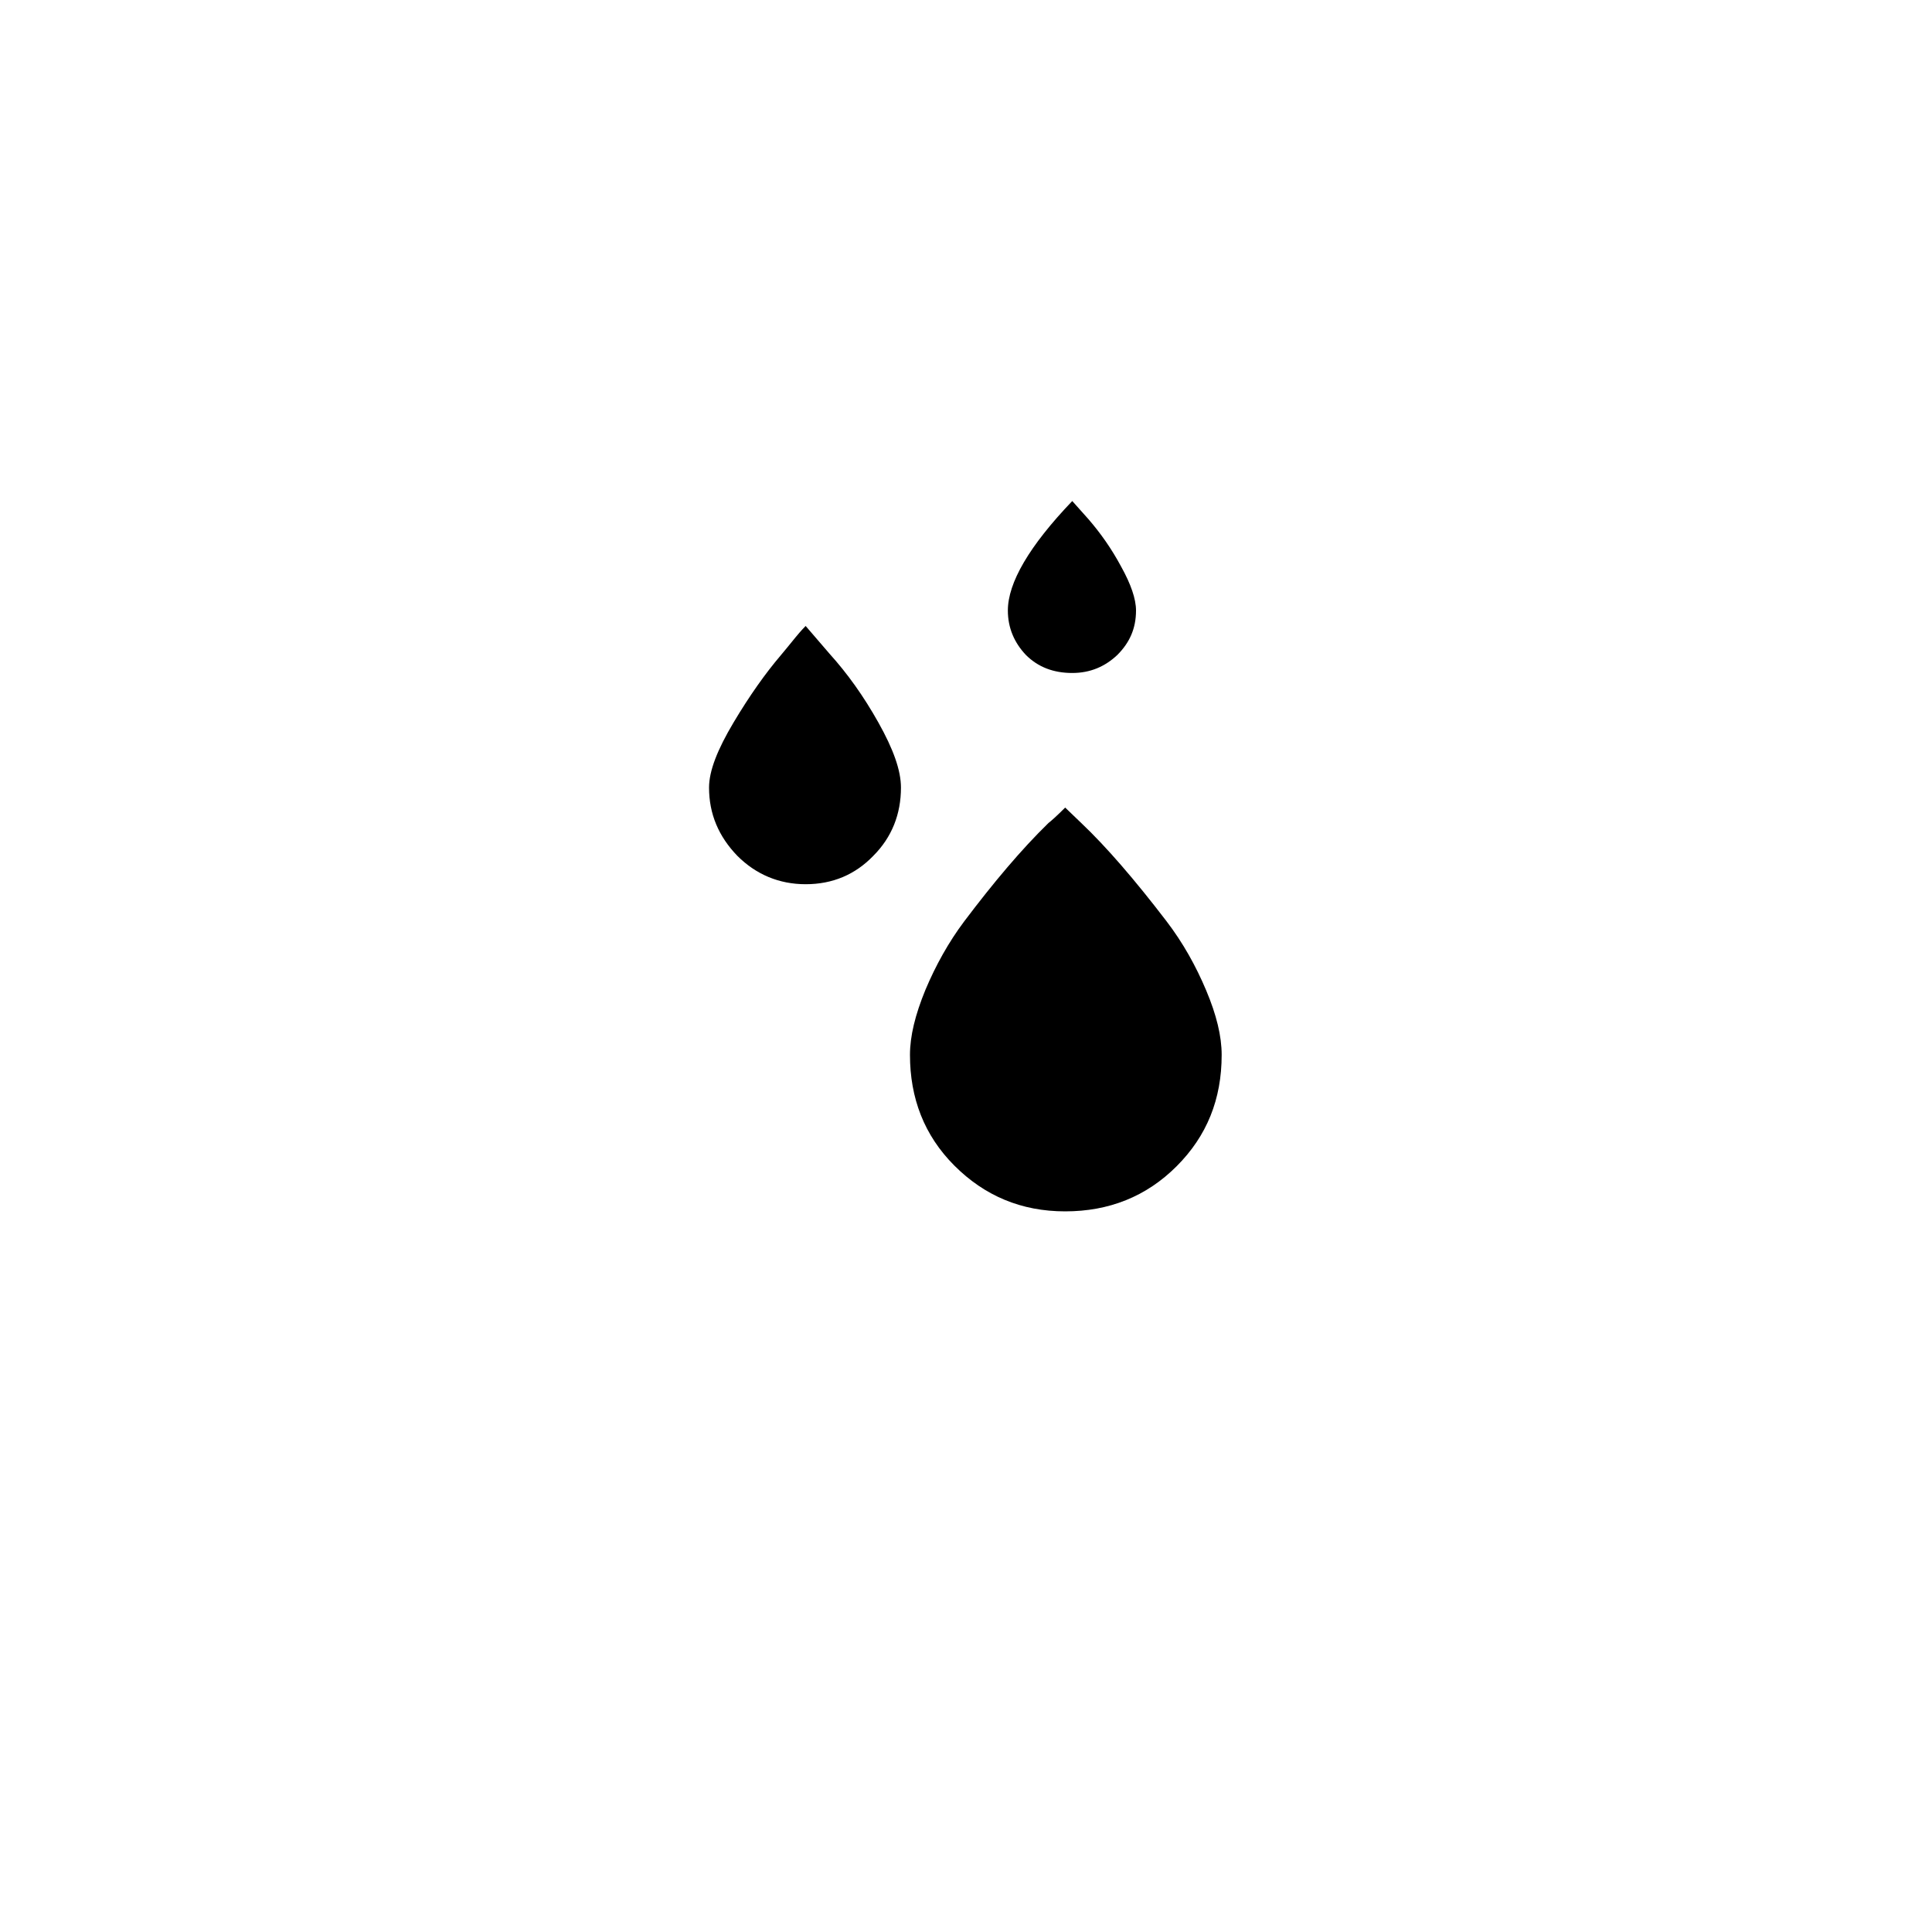
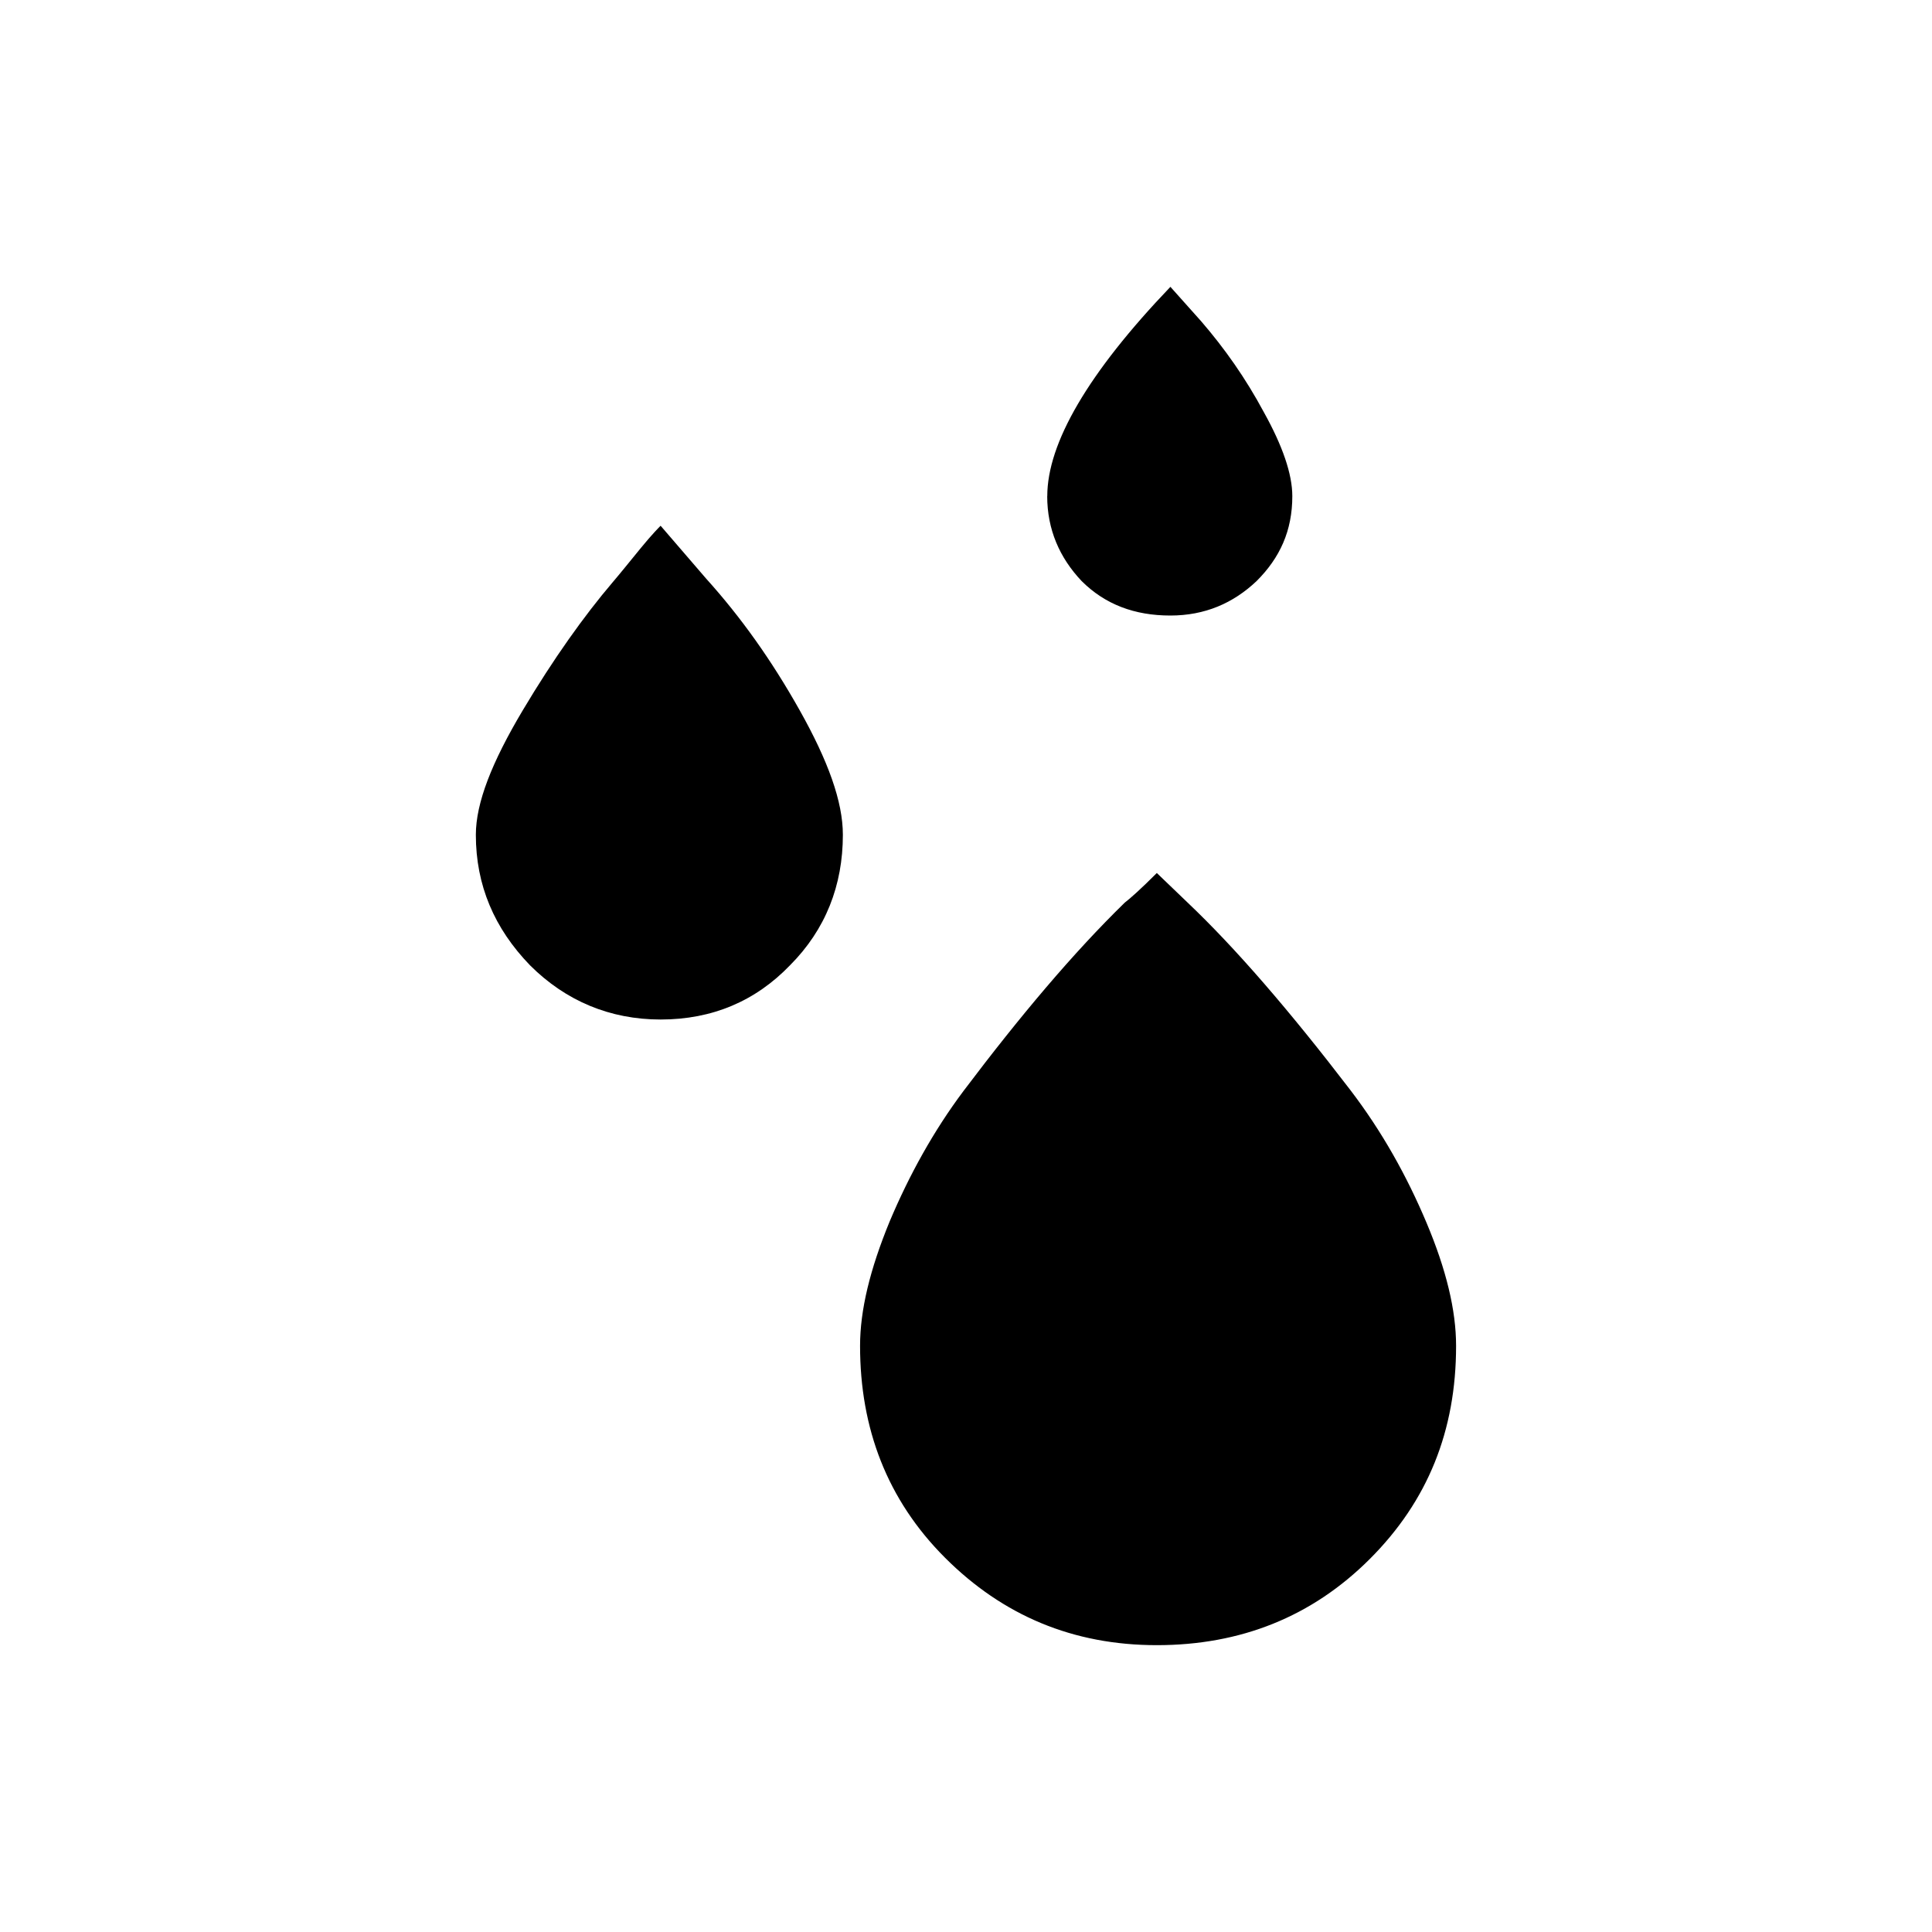
<svg xmlns="http://www.w3.org/2000/svg" version="1.1" id="Layer_1" x="0px" y="0px" viewBox="0 0 30 30" style="enable-background:new 0 0 30 30;" xml:space="preserve">
-   <path d="M11.01,12.23c0-0.26,0.13-0.59,0.38-1.01c0.25-0.42,0.5-0.77,0.73-1.04c0.06-0.07,0.14-0.17,0.23-0.28s0.15-0.17,0.16-0.18  l0.37,0.43c0.28,0.31,0.53,0.66,0.76,1.07c0.23,0.41,0.35,0.74,0.35,1.01c0,0.41-0.14,0.77-0.43,1.06  c-0.28,0.29-0.63,0.44-1.05,0.44c-0.41,0-0.77-0.15-1.06-0.44C11.16,12.99,11.01,12.64,11.01,12.23z M14.13,16.38  c0-0.29,0.08-0.62,0.24-1.01c0.16-0.38,0.36-0.74,0.6-1.06c0.46-0.61,0.89-1.12,1.31-1.53c0.04-0.03,0.13-0.11,0.26-0.24l0.25,0.24  c0.39,0.37,0.83,0.88,1.32,1.52c0.26,0.34,0.46,0.7,0.62,1.08s0.24,0.71,0.24,1c0,0.69-0.23,1.26-0.7,1.73  c-0.47,0.47-1.05,0.7-1.73,0.7c-0.68,0-1.25-0.24-1.72-0.71S14.13,17.05,14.13,16.38z M15.65,9.48c0-0.43,0.33-1,1-1.7l0.25,0.28  c0.19,0.22,0.36,0.46,0.51,0.74c0.15,0.27,0.23,0.5,0.23,0.68c0,0.28-0.1,0.5-0.29,0.69c-0.19,0.18-0.42,0.28-0.7,0.28  c-0.29,0-0.53-0.09-0.72-0.28C15.75,9.98,15.65,9.75,15.65,9.48z" />
+   <defs id="defs7" />
+   <path d="m 7.389,12.963 c 0,-0.497 0.249,-1.128 0.727,-1.931 C 8.594,10.229 9.072,9.56 9.512,9.043 9.627,8.909 9.78,8.718 9.952,8.508 10.124,8.298 10.238,8.183 10.258,8.164 l 0.708,0.822 c 0.535,0.593 1.013,1.262 1.453,2.046 0.44,0.784 0.669,1.415 0.669,1.931 0,0.784 -0.268,1.472 -0.822,2.027 -0.535,0.555 -1.205,0.841 -2.008,0.841 -0.784,0 -1.472,-0.287 -2.027,-0.841 C 7.676,14.417 7.389,13.747 7.389,12.963 Z m 5.966,7.936 c 0,-0.555 0.153,-1.186 0.459,-1.931 0.306,-0.727 0.688,-1.415 1.147,-2.027 0.88,-1.166 1.702,-2.142 2.505,-2.926 0.076,-0.057 0.249,-0.21 0.497,-0.459 l 0.478,0.459 c 0.746,0.708 1.587,1.683 2.524,2.907 0.497,0.65 0.88,1.339 1.186,2.065 0.306,0.727 0.459,1.358 0.459,1.912 0,1.319 -0.44,2.409 -1.339,3.308 -0.899,0.899 -2.008,1.339 -3.308,1.339 -1.3,0 -2.39,-0.459 -3.289,-1.358 -0.899,-0.899 -1.319,-2.008 -1.319,-3.289 z M 16.262,7.705 c 0,-0.822 0.631,-1.912 1.912,-3.251 l 0.478,0.535 c 0.363,0.421 0.688,0.88 0.975,1.415 0.287,0.516 0.44,0.956 0.44,1.3 0,0.535 -0.191,0.956 -0.555,1.319 -0.363,0.344 -0.803,0.535 -1.339,0.535 -0.555,0 -1.013,-0.172 -1.377,-0.535 -0.344,-0.363 -0.535,-0.803 -0.535,-1.319 z" id="path2" style="stroke-width:1.912" />
</svg>
